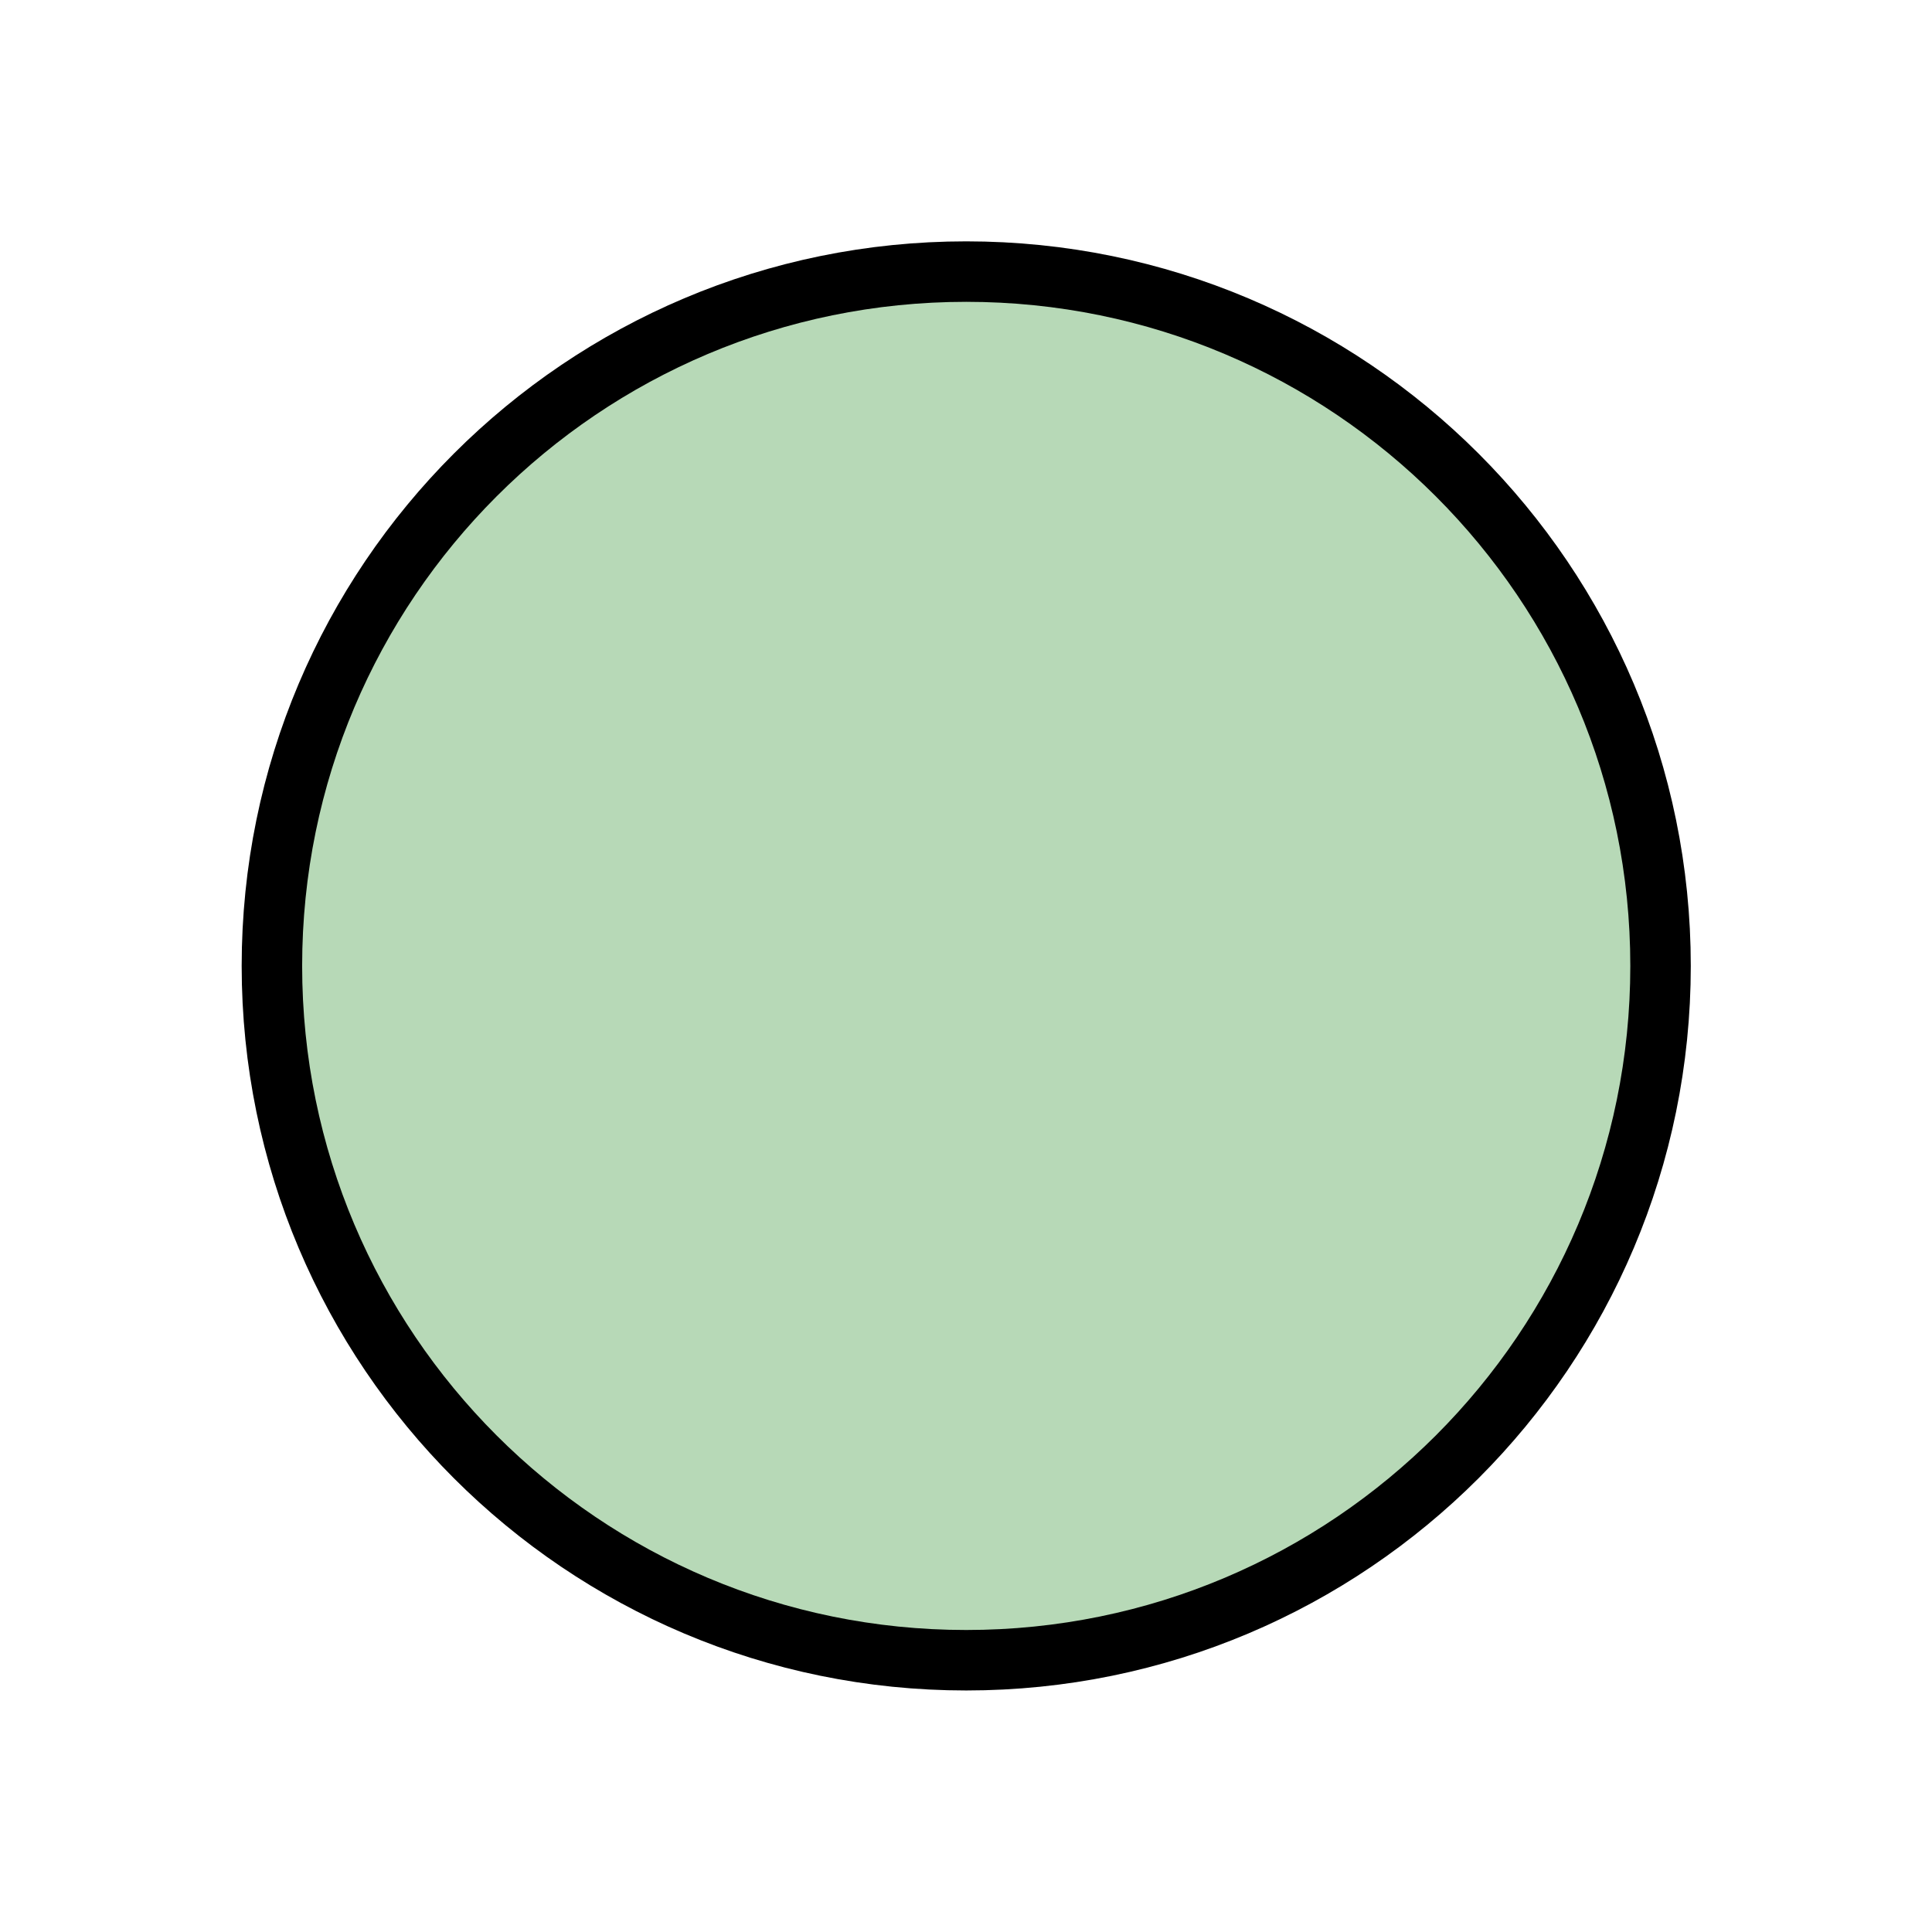
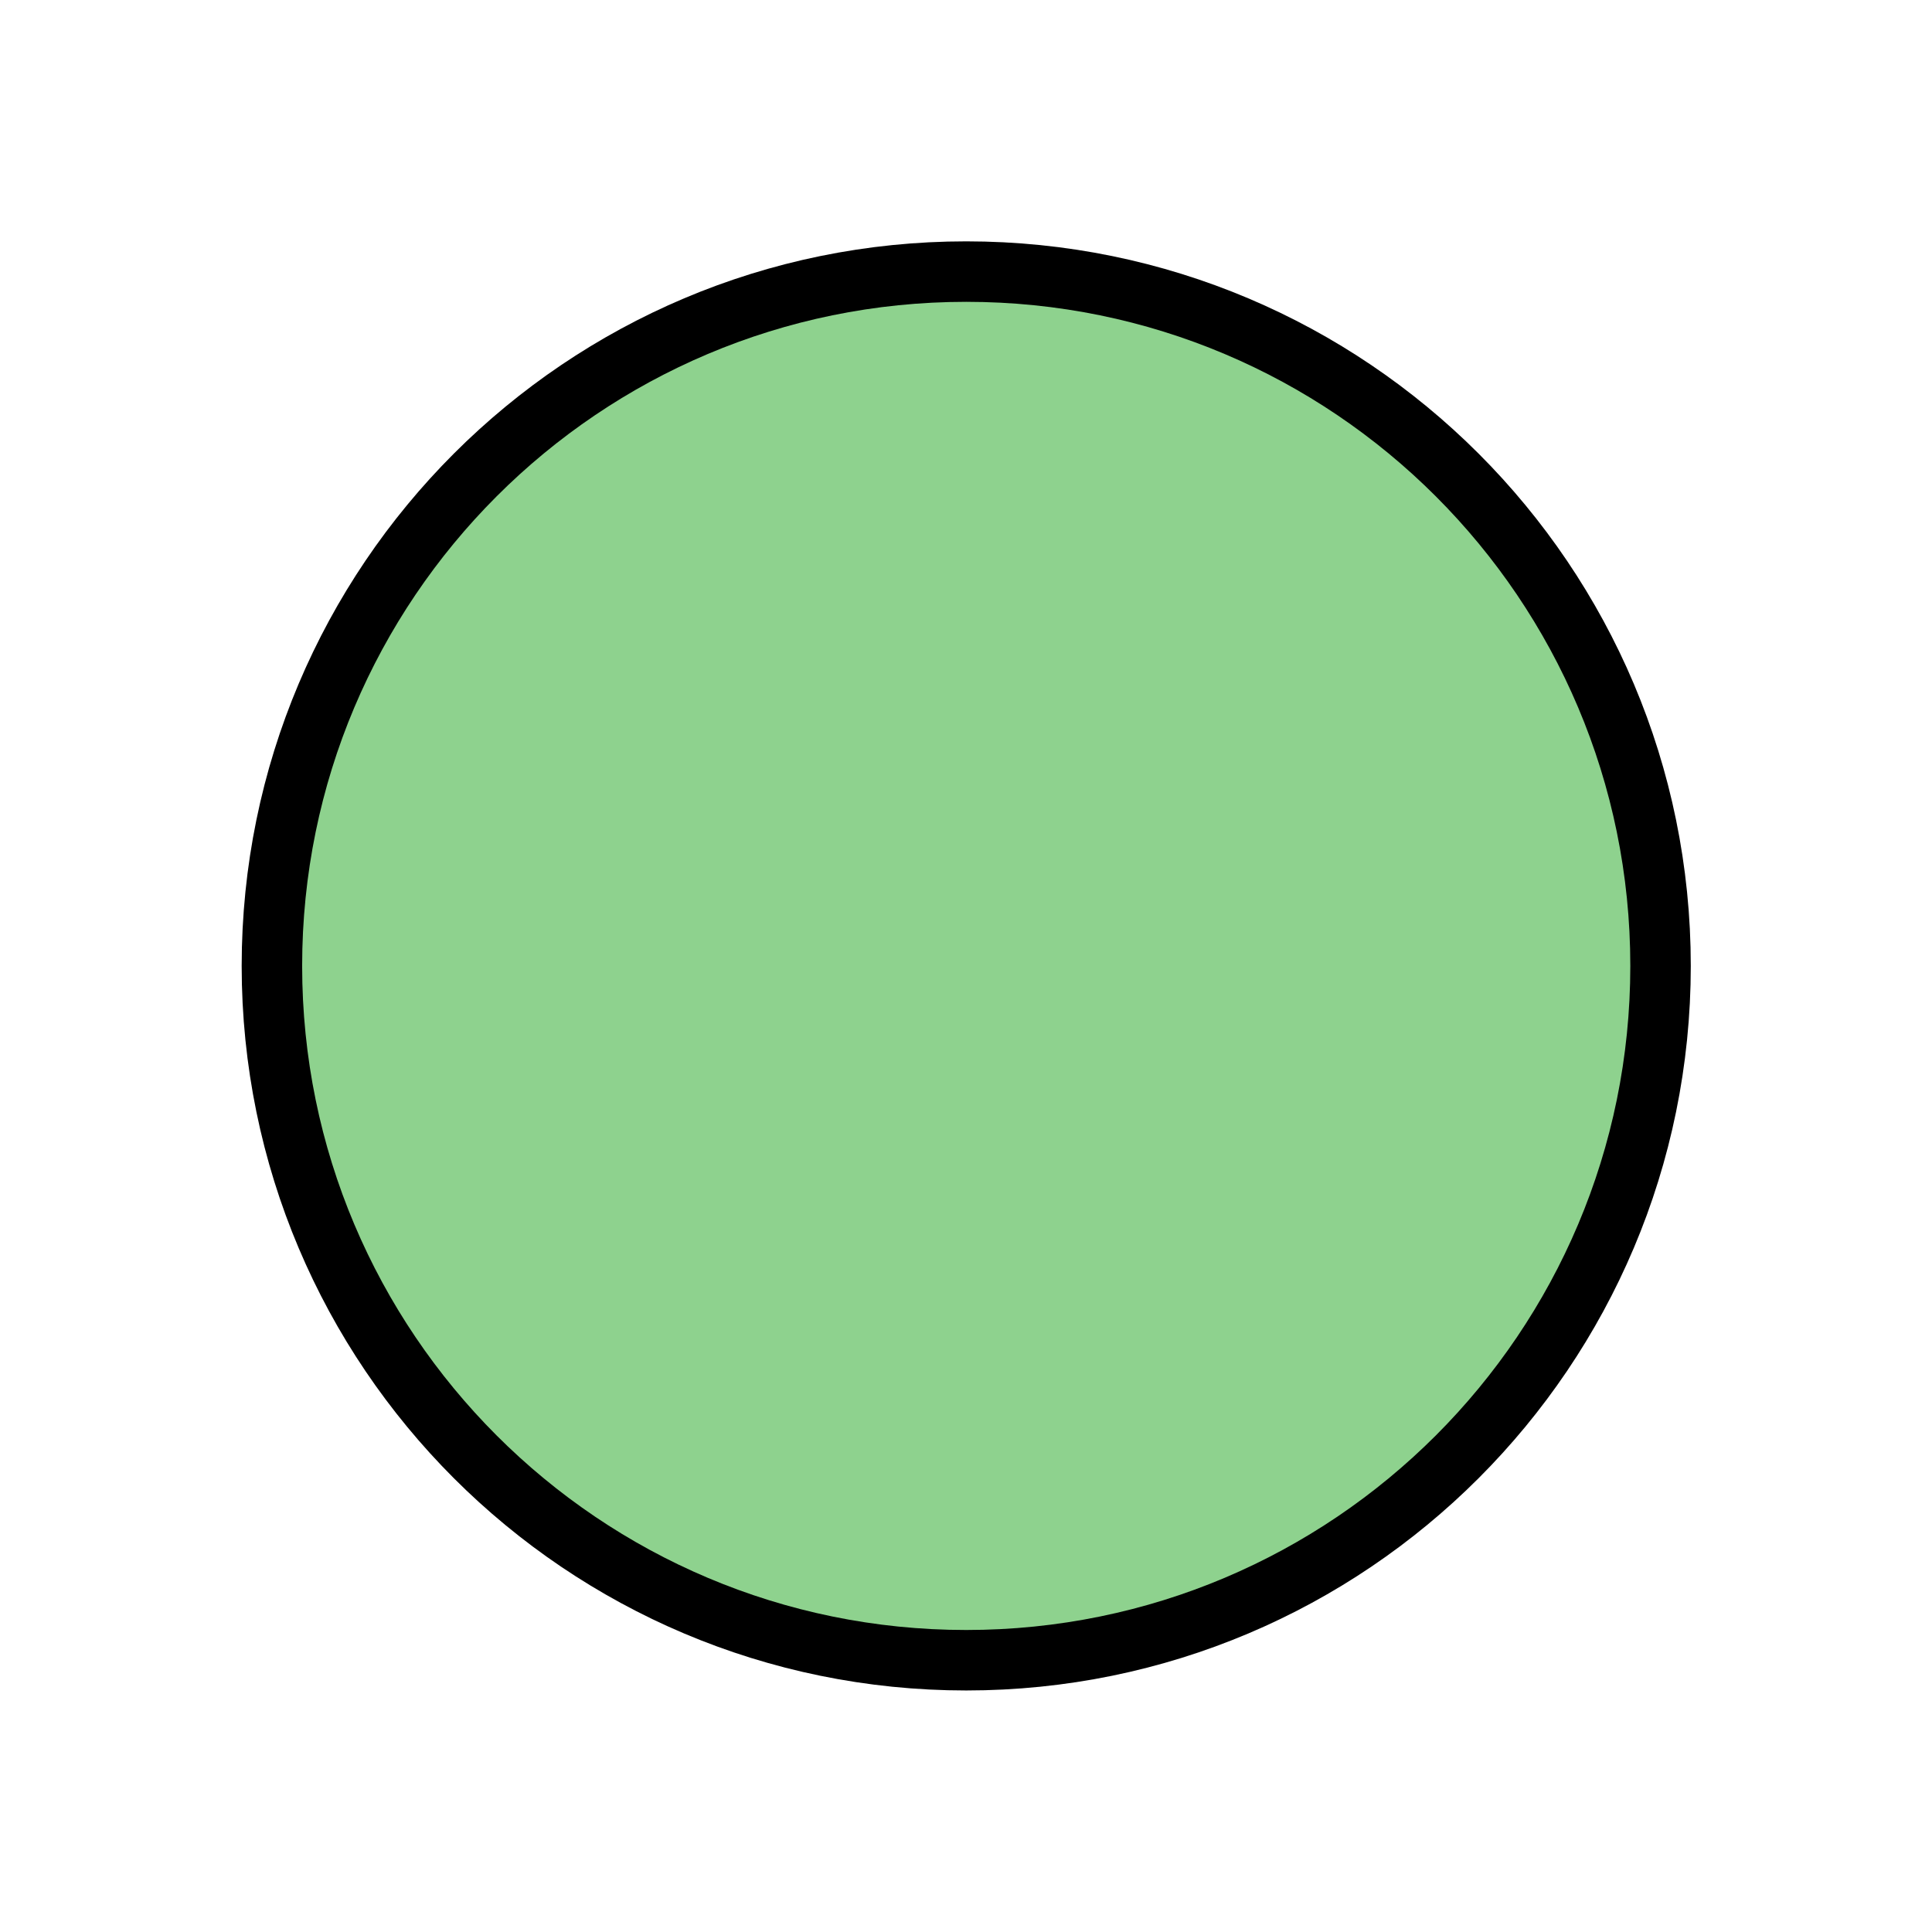
<svg xmlns="http://www.w3.org/2000/svg" width="16" height="16" viewBox="0 0 4.233 4.233" version="1.1" id="svg8">
  <defs id="defs2" />
  <g id="layer1" transform="translate(0,-292.7667)">
-     <ellipse style="opacity:1;vector-effect:none;fill:#b7d9b7;fill-opacity:1;stroke:#000000;stroke-width:0.265;stroke-linecap:round;stroke-linejoin:miter;stroke-miterlimit:4;stroke-dasharray:none;stroke-dashoffset:0;stroke-opacity:1;paint-order:markers stroke fill" id="path819" cx="2.117" cy="294.883" rx="1.455" ry="1.455" />
+     <ellipse style="opacity:1;vector-effect:none;fill:#8ed28e;fill-opacity:1;stroke:#000000;stroke-width:0.265;stroke-linecap:round;stroke-linejoin:miter;stroke-miterlimit:4;stroke-dasharray:none;stroke-dashoffset:0;stroke-opacity:1;paint-order:markers stroke fill" id="path819" cx="2.117" cy="294.883" rx="1.455" ry="1.455" />
  </g>
</svg>
